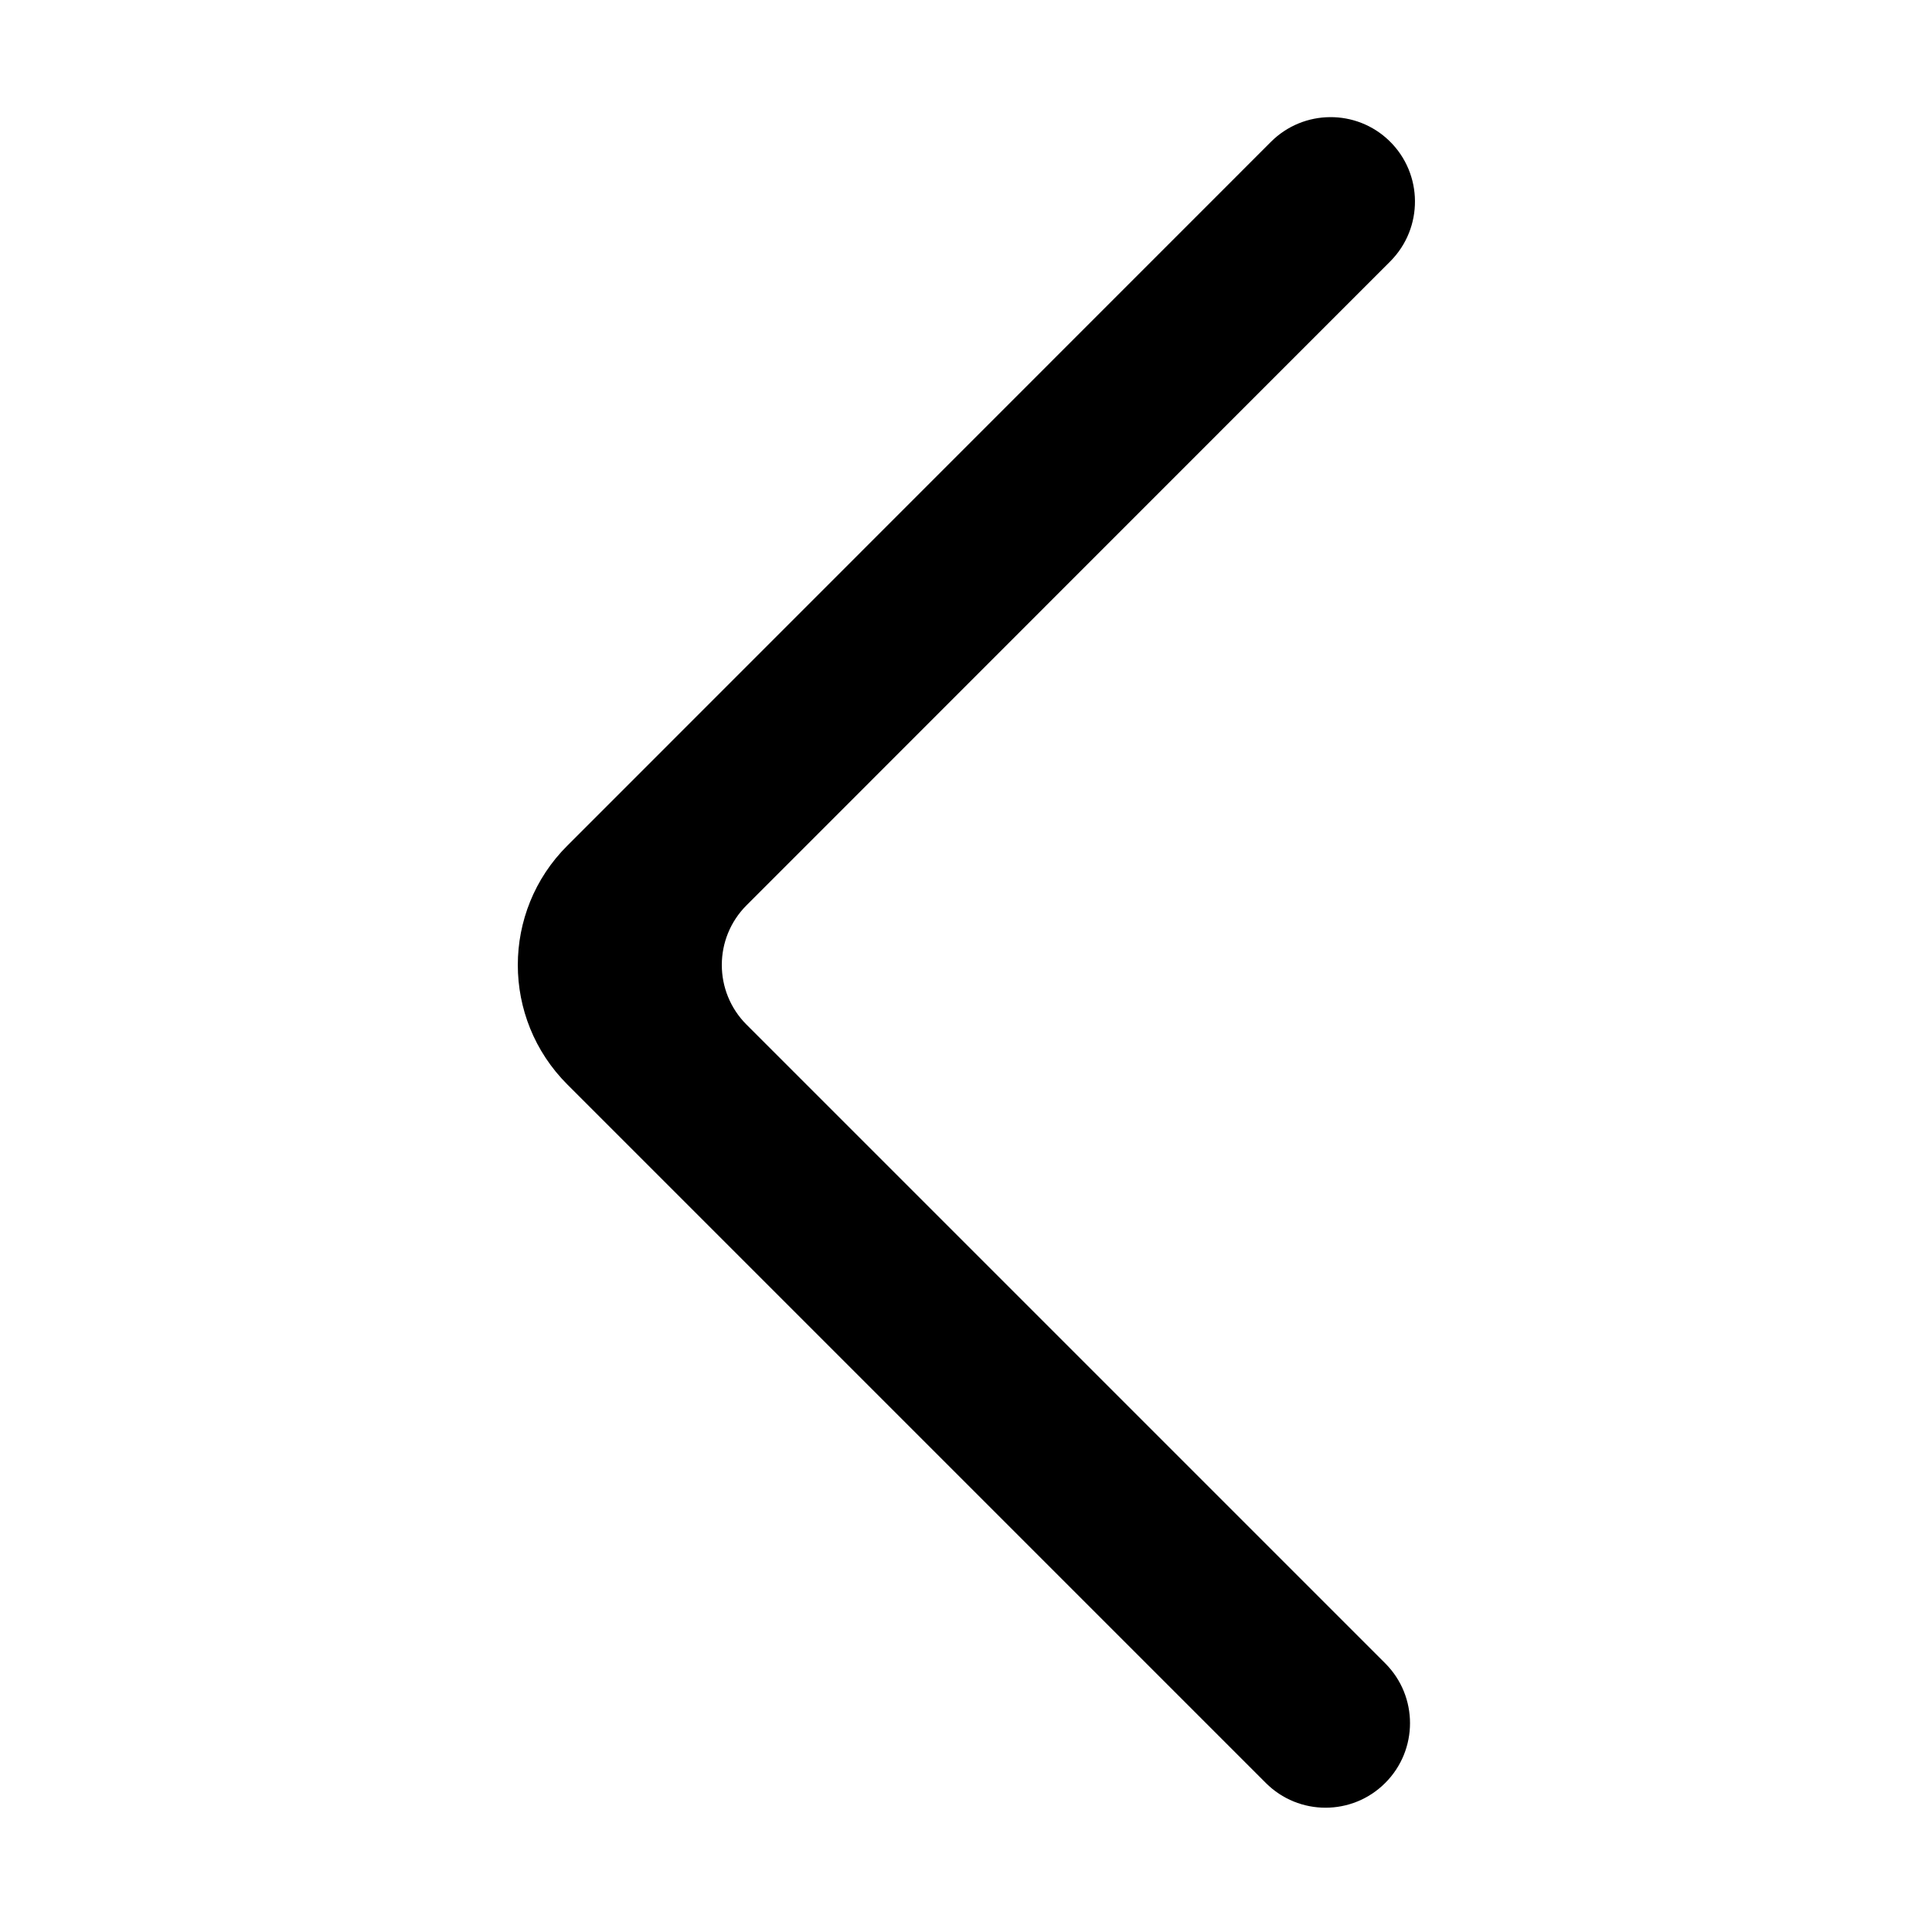
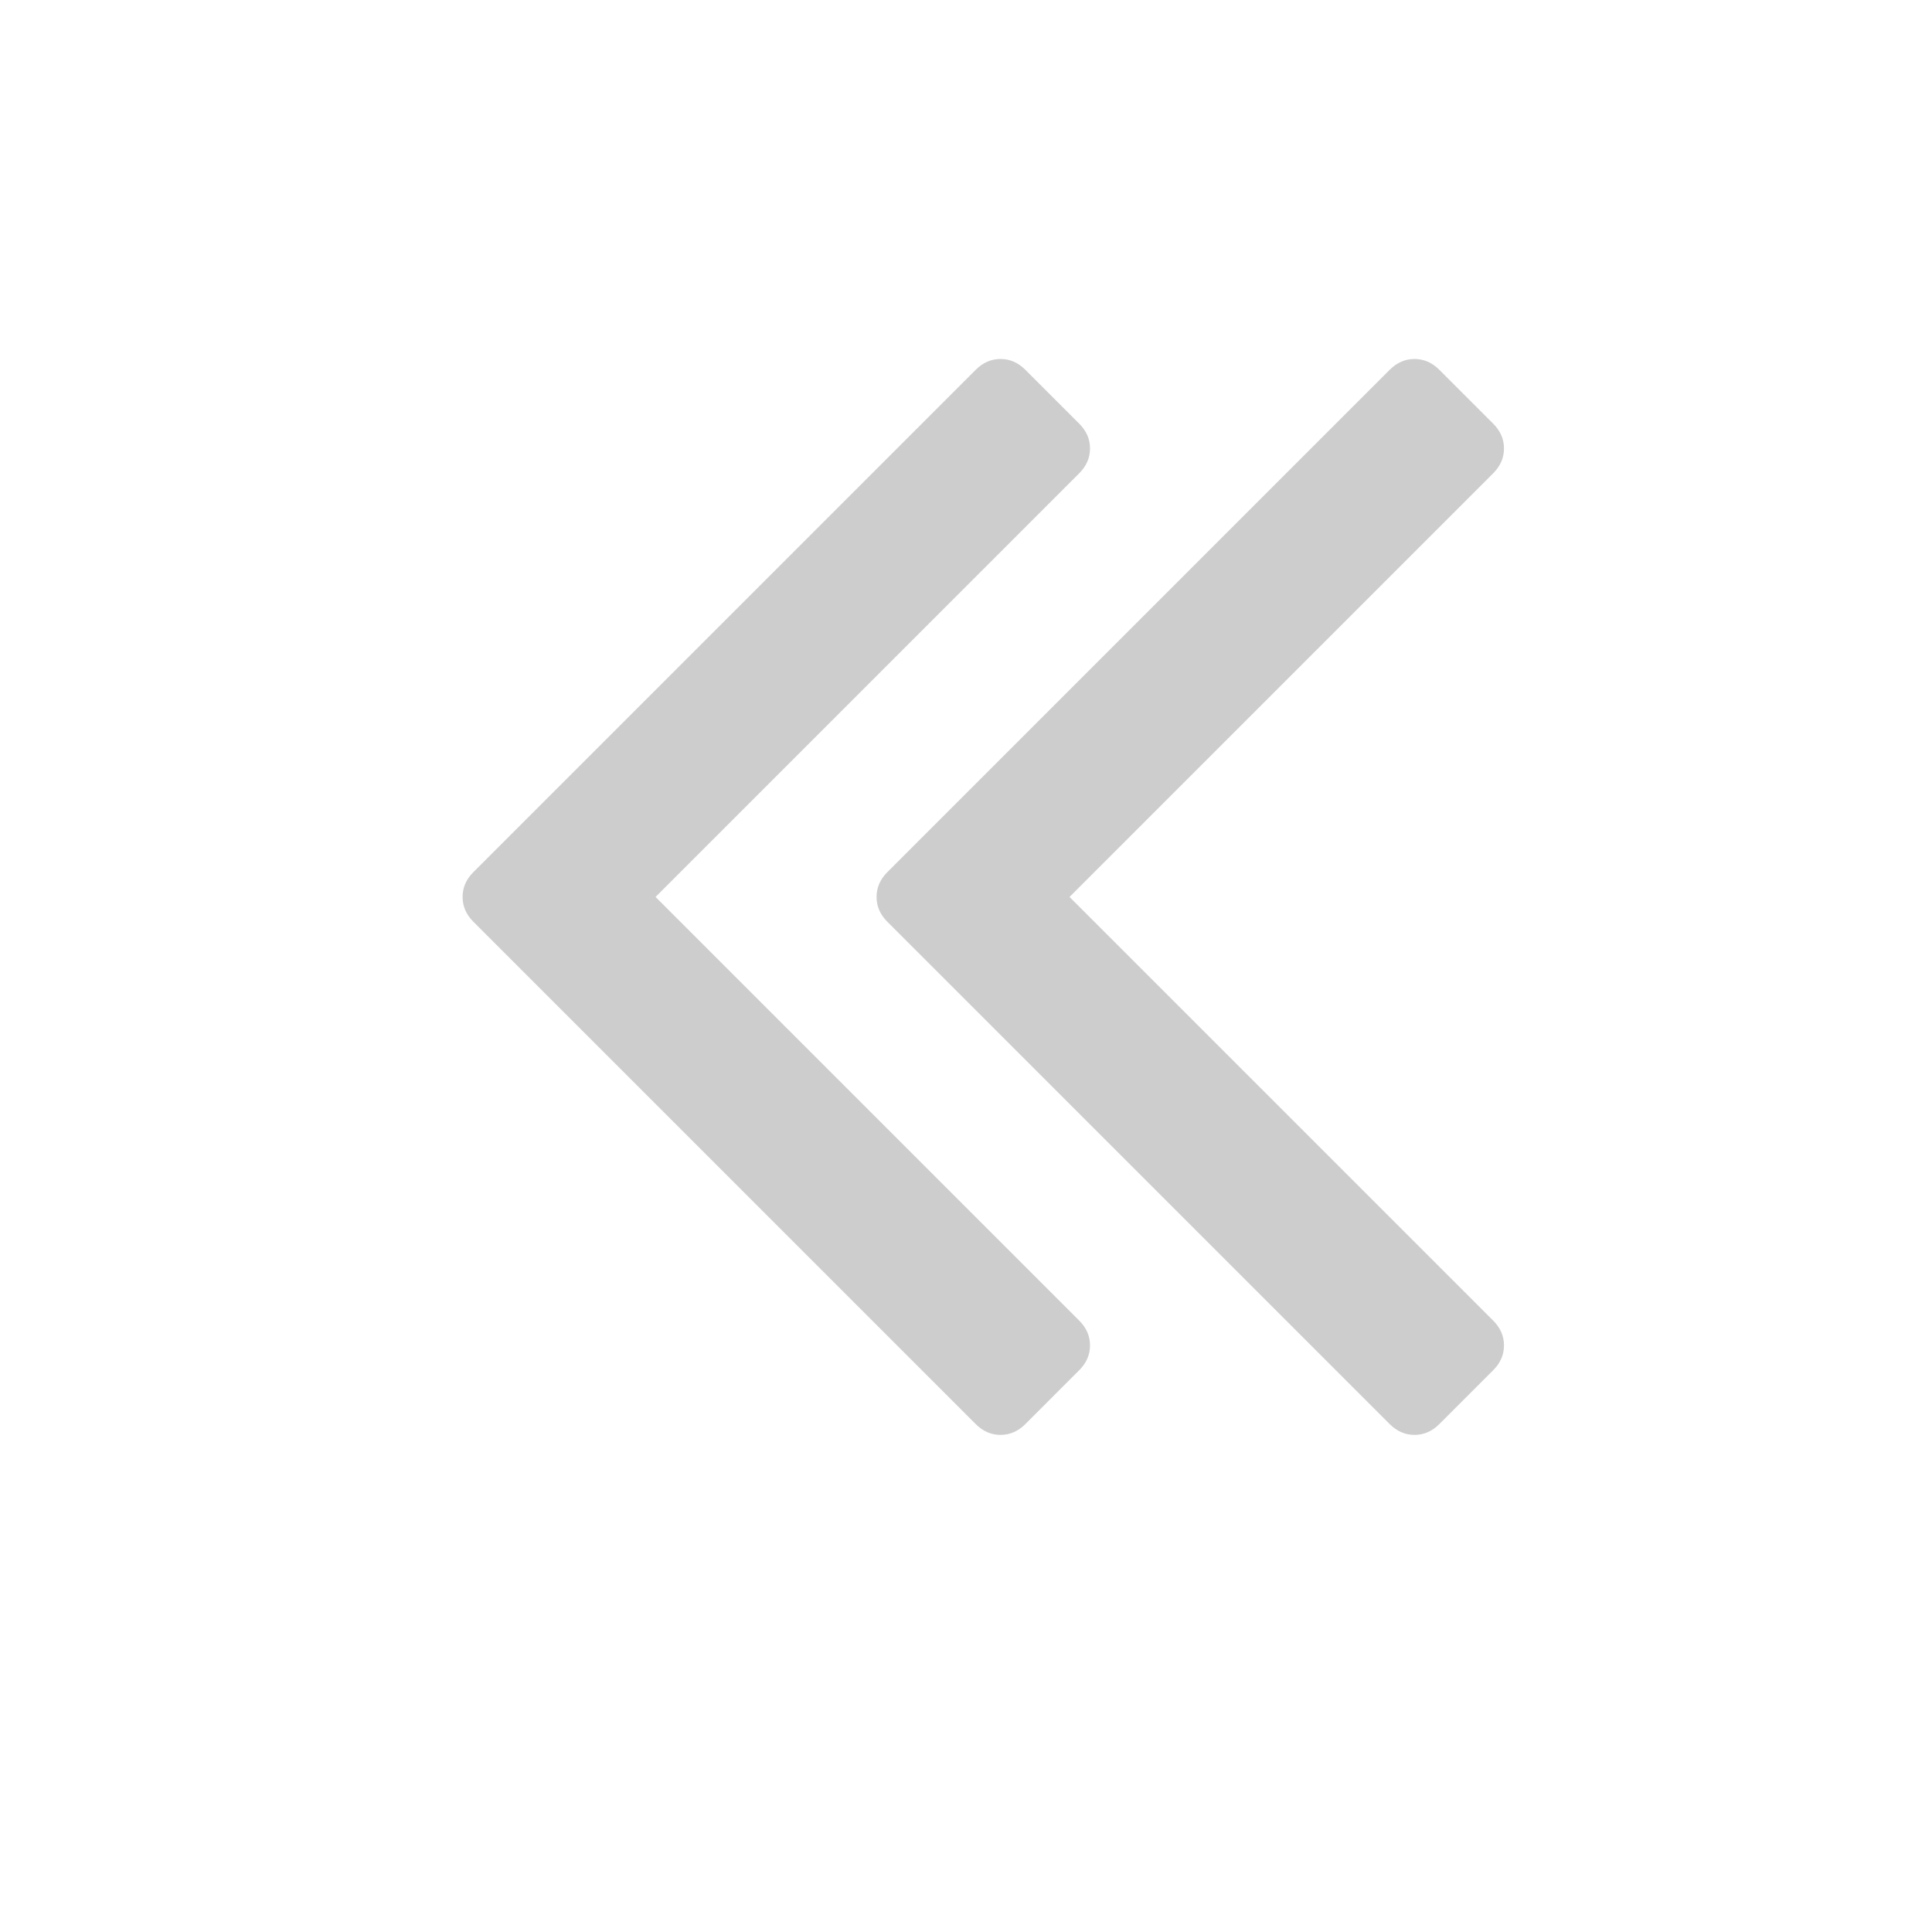
- <svg xmlns="http://www.w3.org/2000/svg" t="1591499586182" class="icon" viewBox="0 0 1024 1024" version="1.1" p-id="2572" width="200" height="200">
+ <svg xmlns="http://www.w3.org/2000/svg" t="1592376231230" class="icon" viewBox="0 0 1024 1024" version="1.1" p-id="913" width="200" height="200">
  <defs>
    <style type="text/css" />
  </defs>
-   <path d="M734.2 945c-17.5 17.5-45.8 17.5-63.3 0L300.7 574.8c-35-35-35-91.7 0-126.6l372.9-373c17.3-17.3 45.3-17.5 62.8-0.5 17.9 17.4 18.1 46.1 0.5 63.8L395.7 479.8c-17.5 17.5-17.5 45.8 0 63.3l338.6 338.6c17.4 17.5 17.4 45.8-0.1 63.3z" p-id="2573" />
+   <path d="M464.593 475.398q0-7.428 5.714-13.142l266.269-266.269q5.714-5.714 13.142-5.714t13.142 5.714l28.57 28.57q5.714 5.714 5.714 13.142t-5.714 13.142l-224.557 224.557 224.557 224.557q5.714 5.714 5.714 13.142t-5.714 13.142l-28.57 28.57q-5.714 5.714-13.142 5.714t-13.142-5.714l-266.269-266.269q-5.714-5.714-5.714-13.142z m-219.415 0q0-7.428 5.714-13.142l266.269-266.269q5.714-5.714 13.142-5.714t13.142 5.714l28.57 28.57q5.714 5.714 5.714 13.142t-5.714 13.142l-224.557 224.557 224.557 224.557q5.714 5.714 5.714 13.142t-5.714 13.142l-28.57 28.57q-5.714 5.714-13.142 5.714t-13.142-5.714l-266.269-266.269q-5.714-5.714-5.714-13.142z" fill="#cdcdcd" p-id="914" />
</svg>
